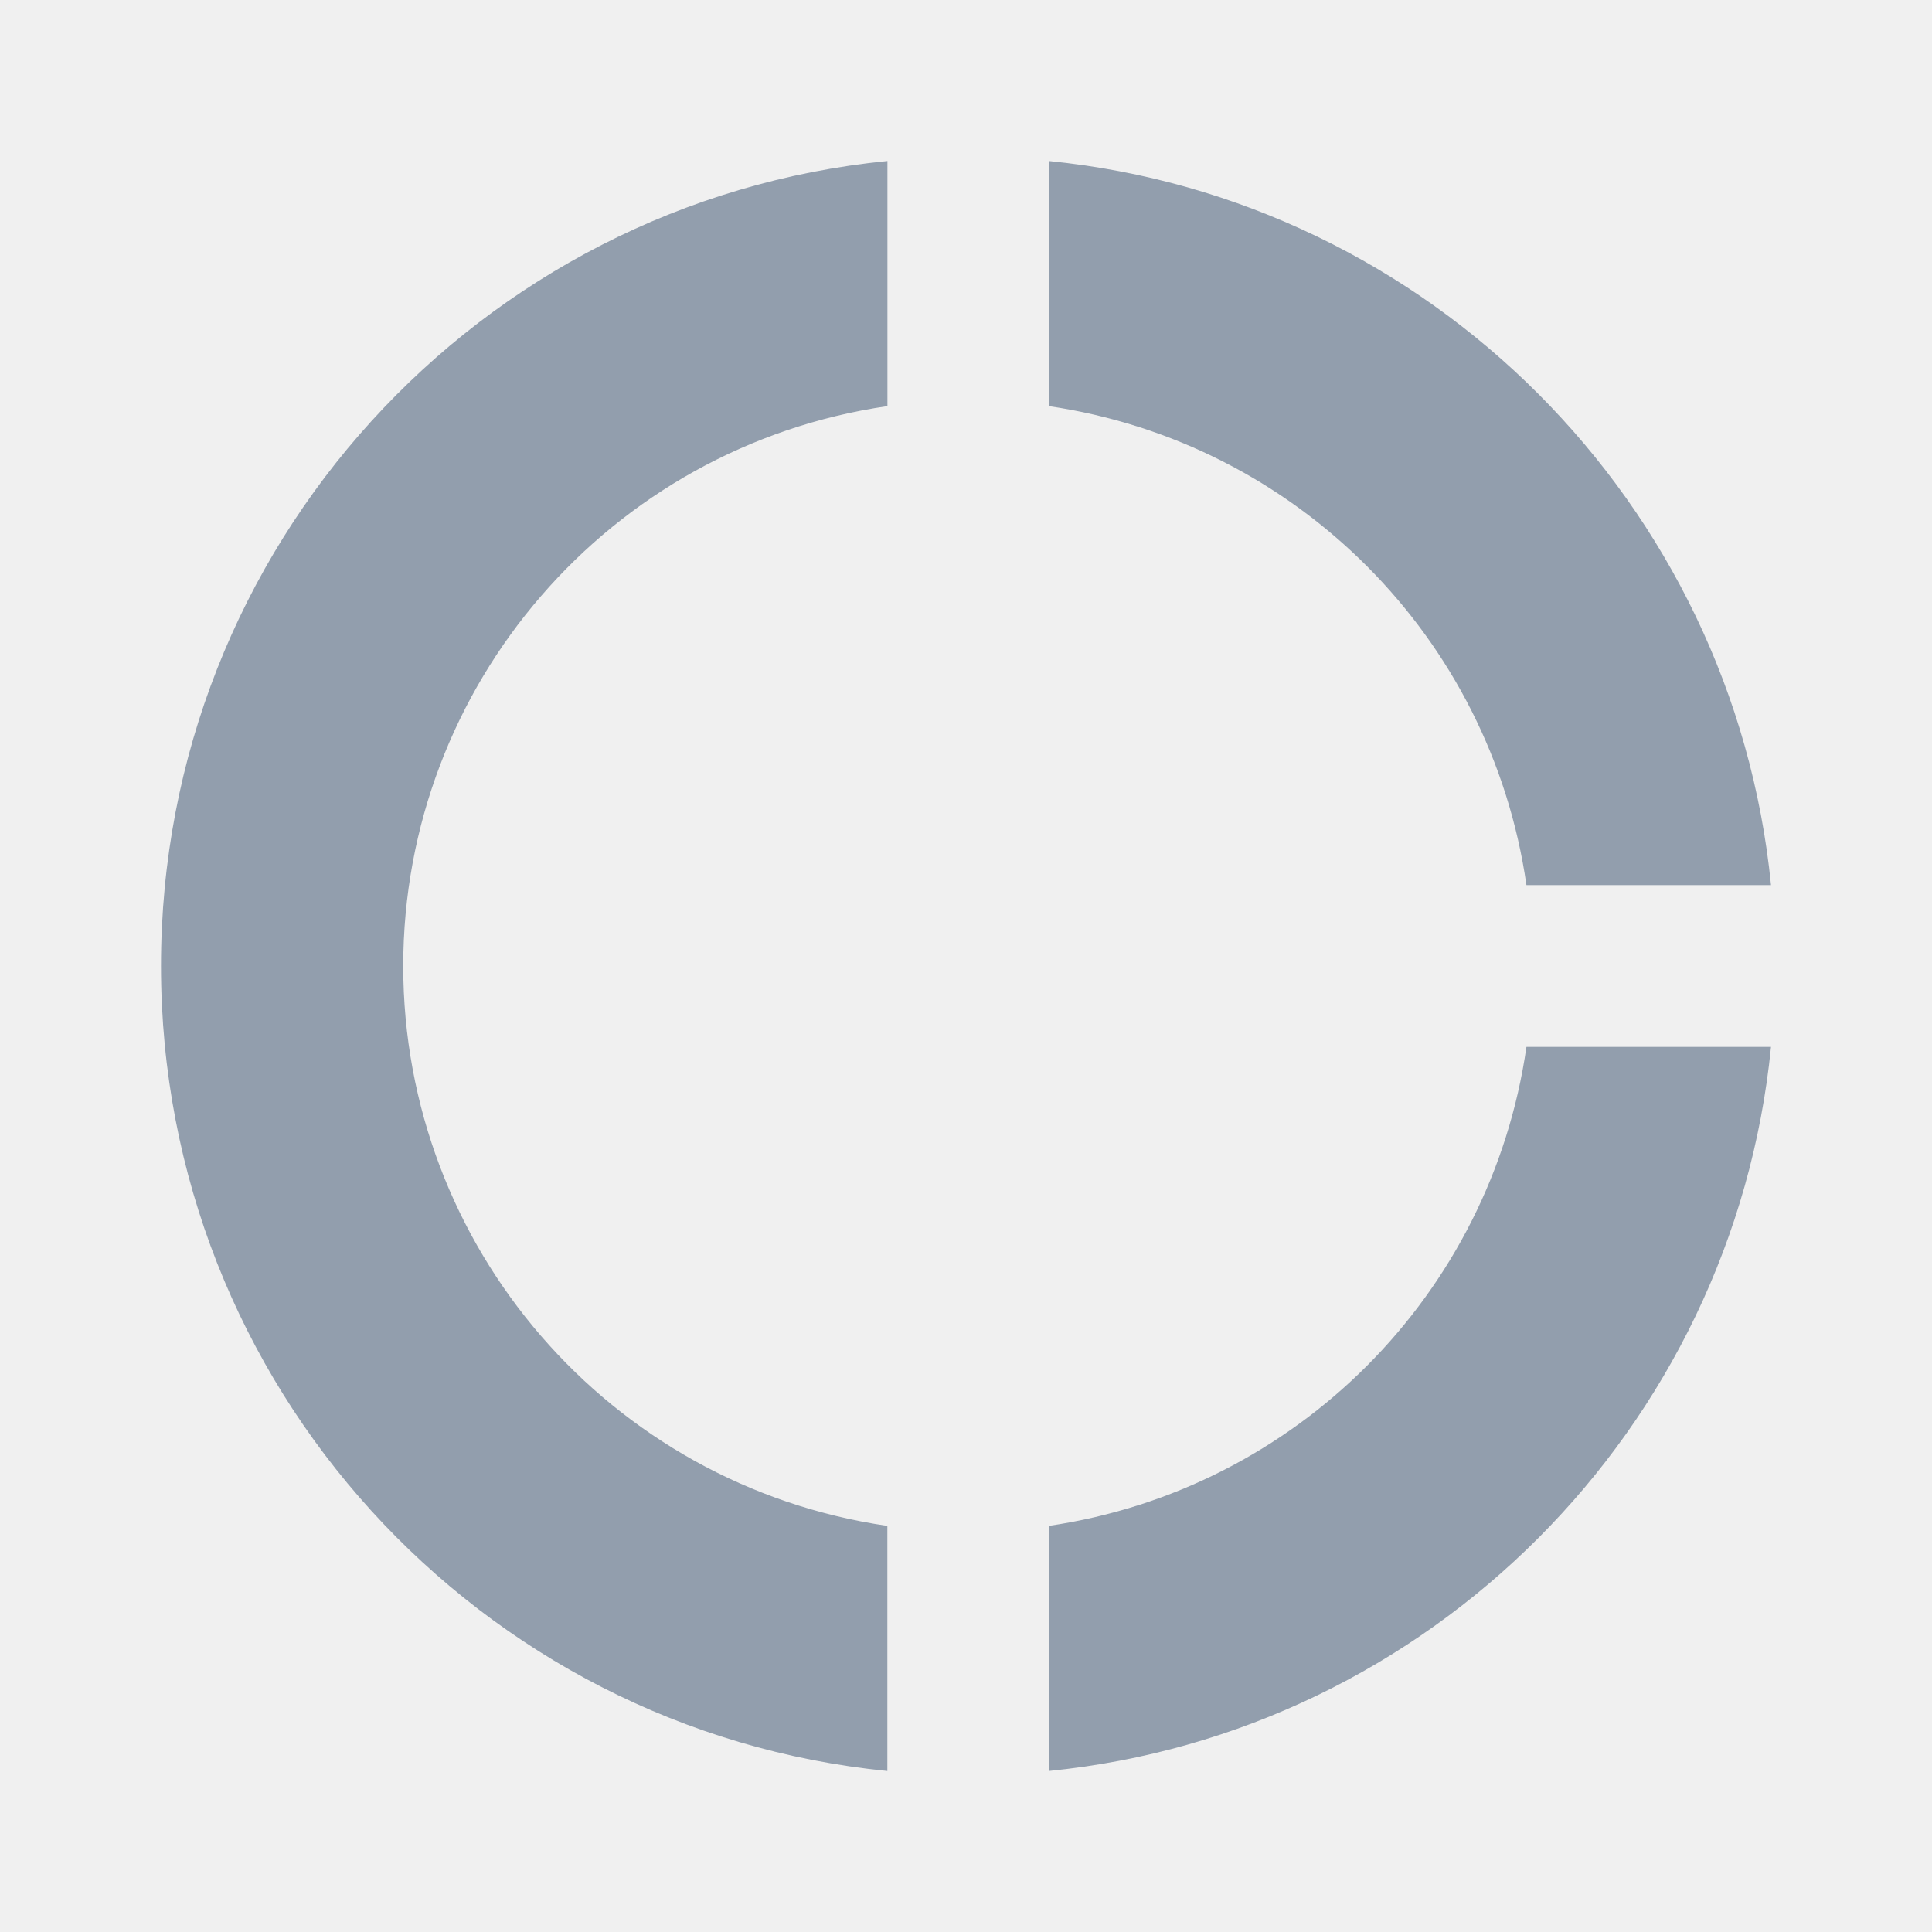
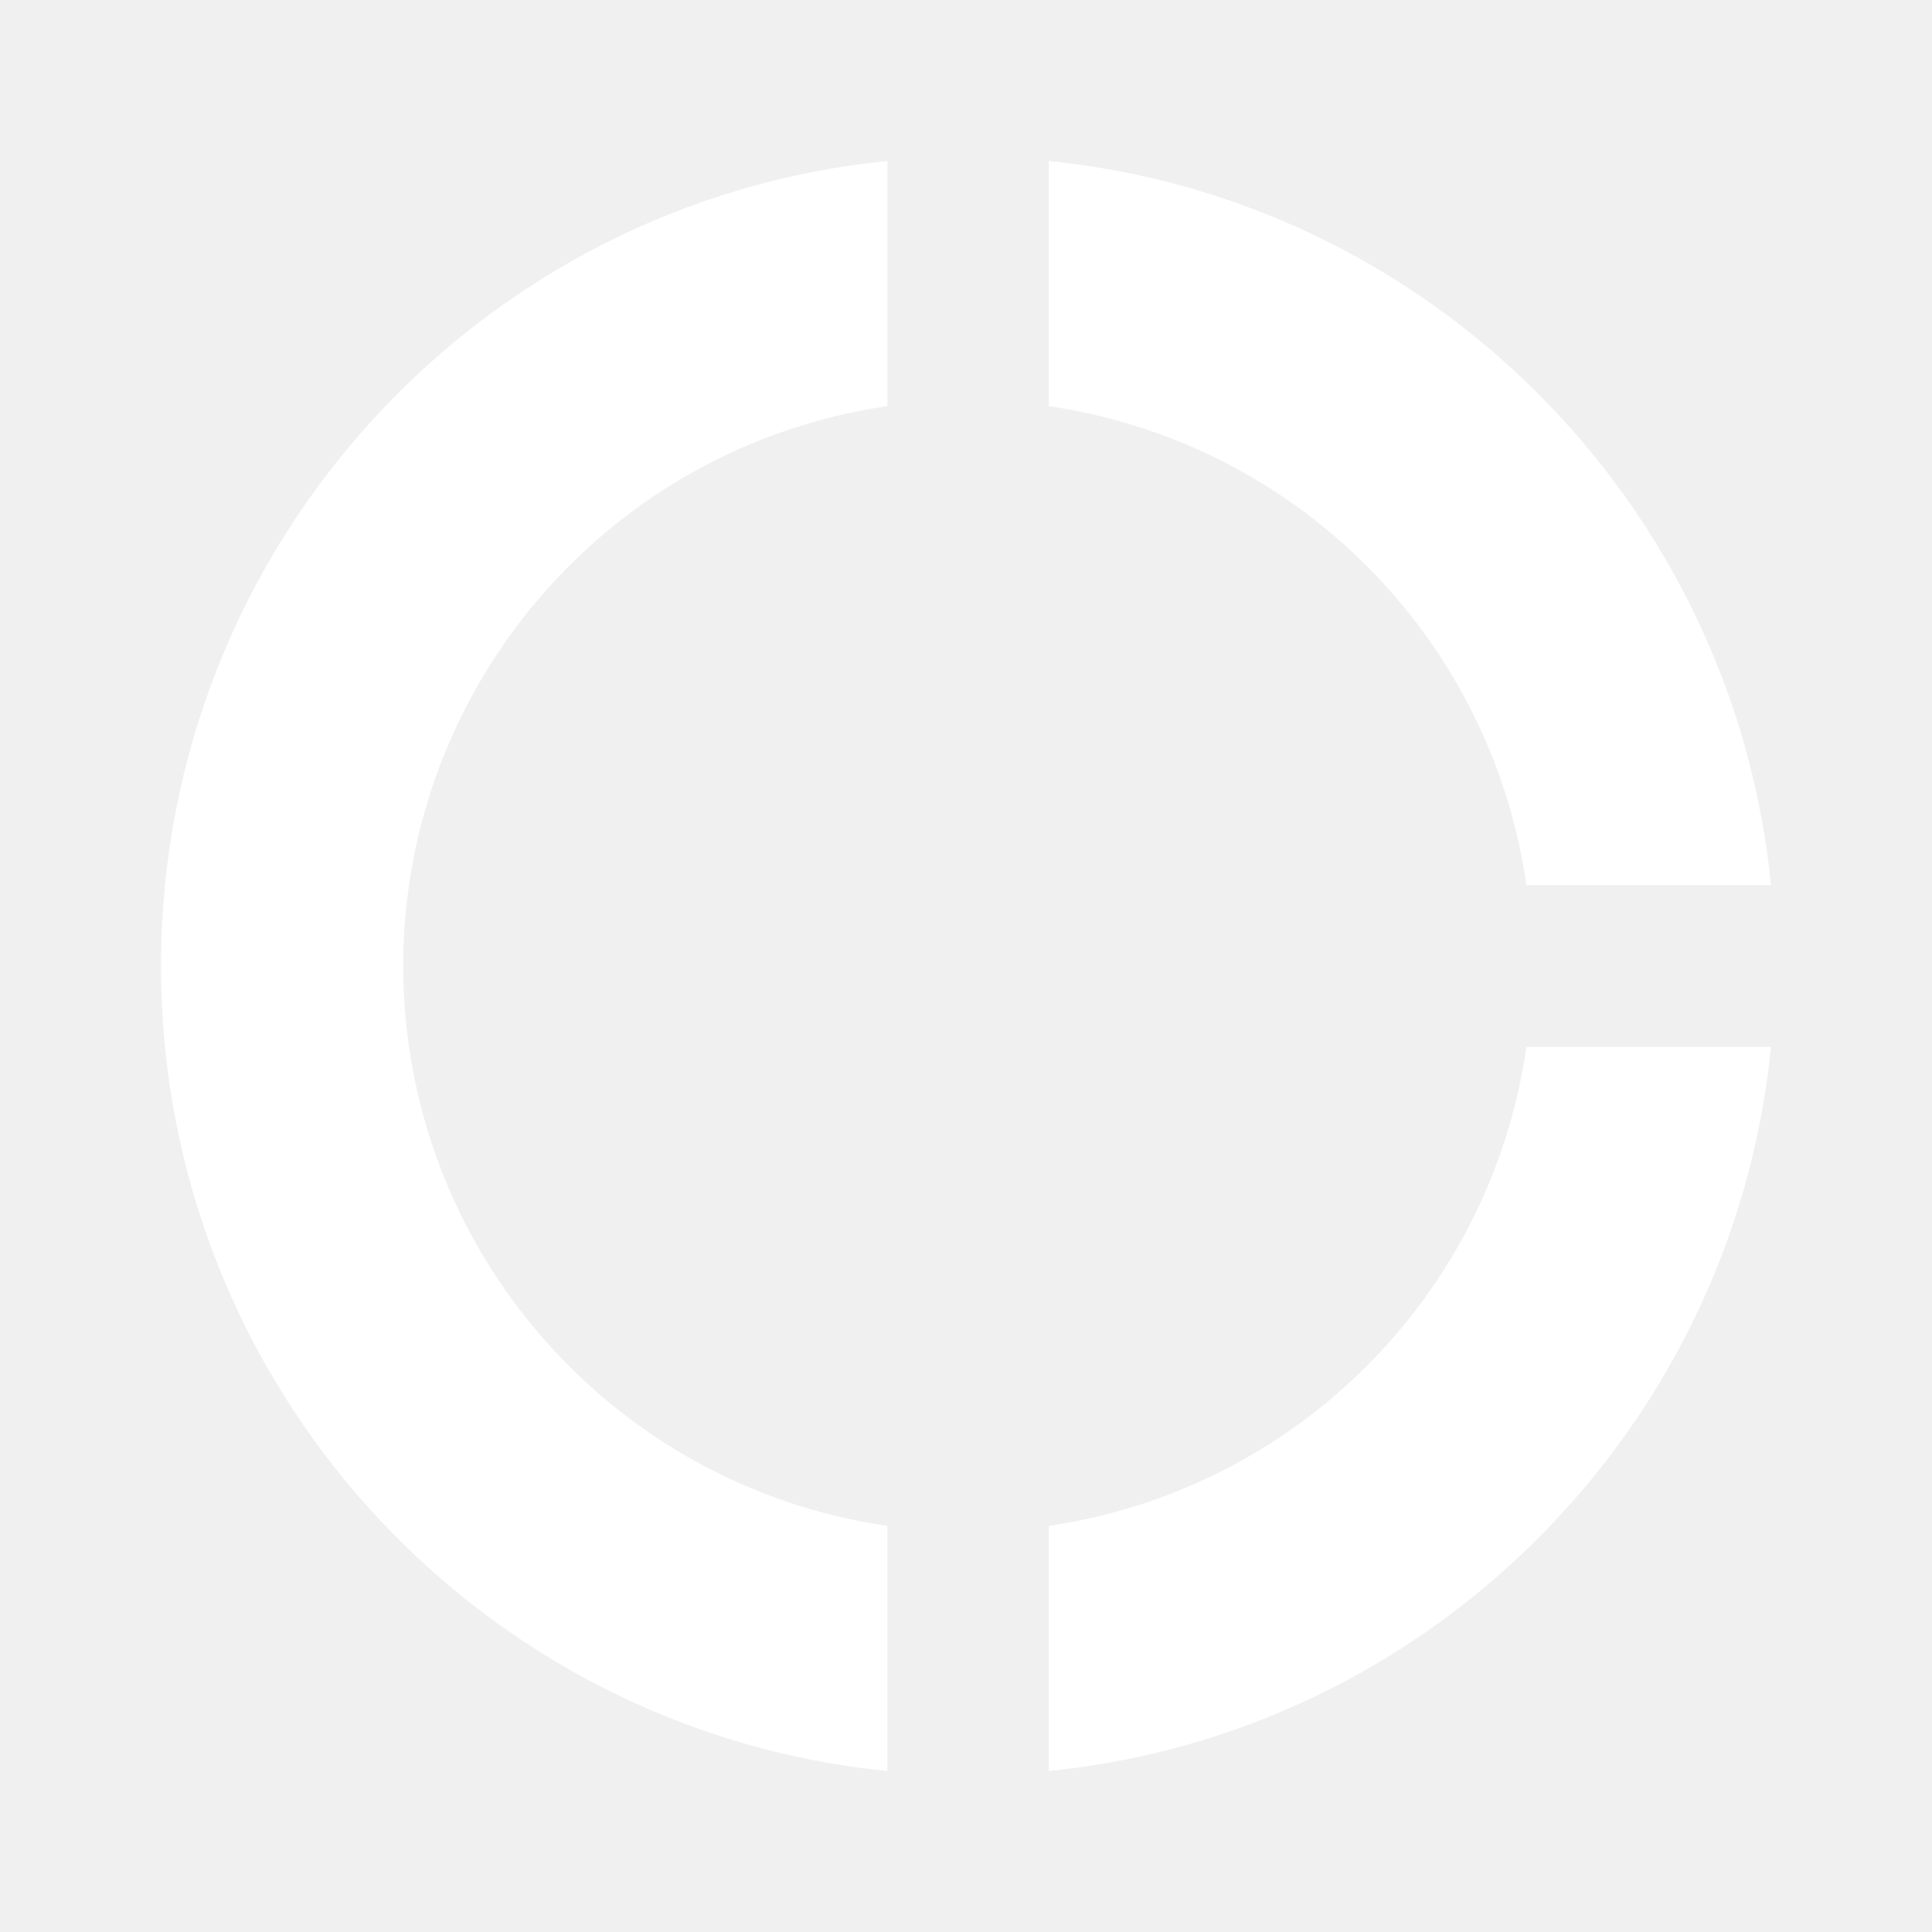
<svg xmlns="http://www.w3.org/2000/svg" width="24" height="24" fill="none">
-   <path d="M13.028 5.045a7.027 7.027 0 0 1 5.934 5.95H22C21.529 6.251 17.76 2.472 13.028 2v3.045zm5.934 7.96a7.027 7.027 0 0 1-5.934 5.95V22c4.731-.472 8.5-4.251 8.972-8.995h-3.038zm-7.94 5.95A7.032 7.032 0 0 1 5.009 12a7.032 7.032 0 0 1 6.015-6.955V2C5.96 2.503 2 6.784 2 12s3.96 9.497 9.023 10v-3.045z" fill="#929EAD" />
+   <path d="M13.028 5.045a7.027 7.027 0 0 1 5.934 5.95H22C21.529 6.251 17.76 2.472 13.028 2v3.045zm5.934 7.96a7.027 7.027 0 0 1-5.934 5.95V22c4.731-.472 8.5-4.251 8.972-8.995h-3.038zm-7.94 5.95A7.032 7.032 0 0 1 5.009 12a7.032 7.032 0 0 1 6.015-6.955V2C5.96 2.503 2 6.784 2 12s3.96 9.497 9.023 10v-3.045z" fill="#ffffff" />
</svg>
